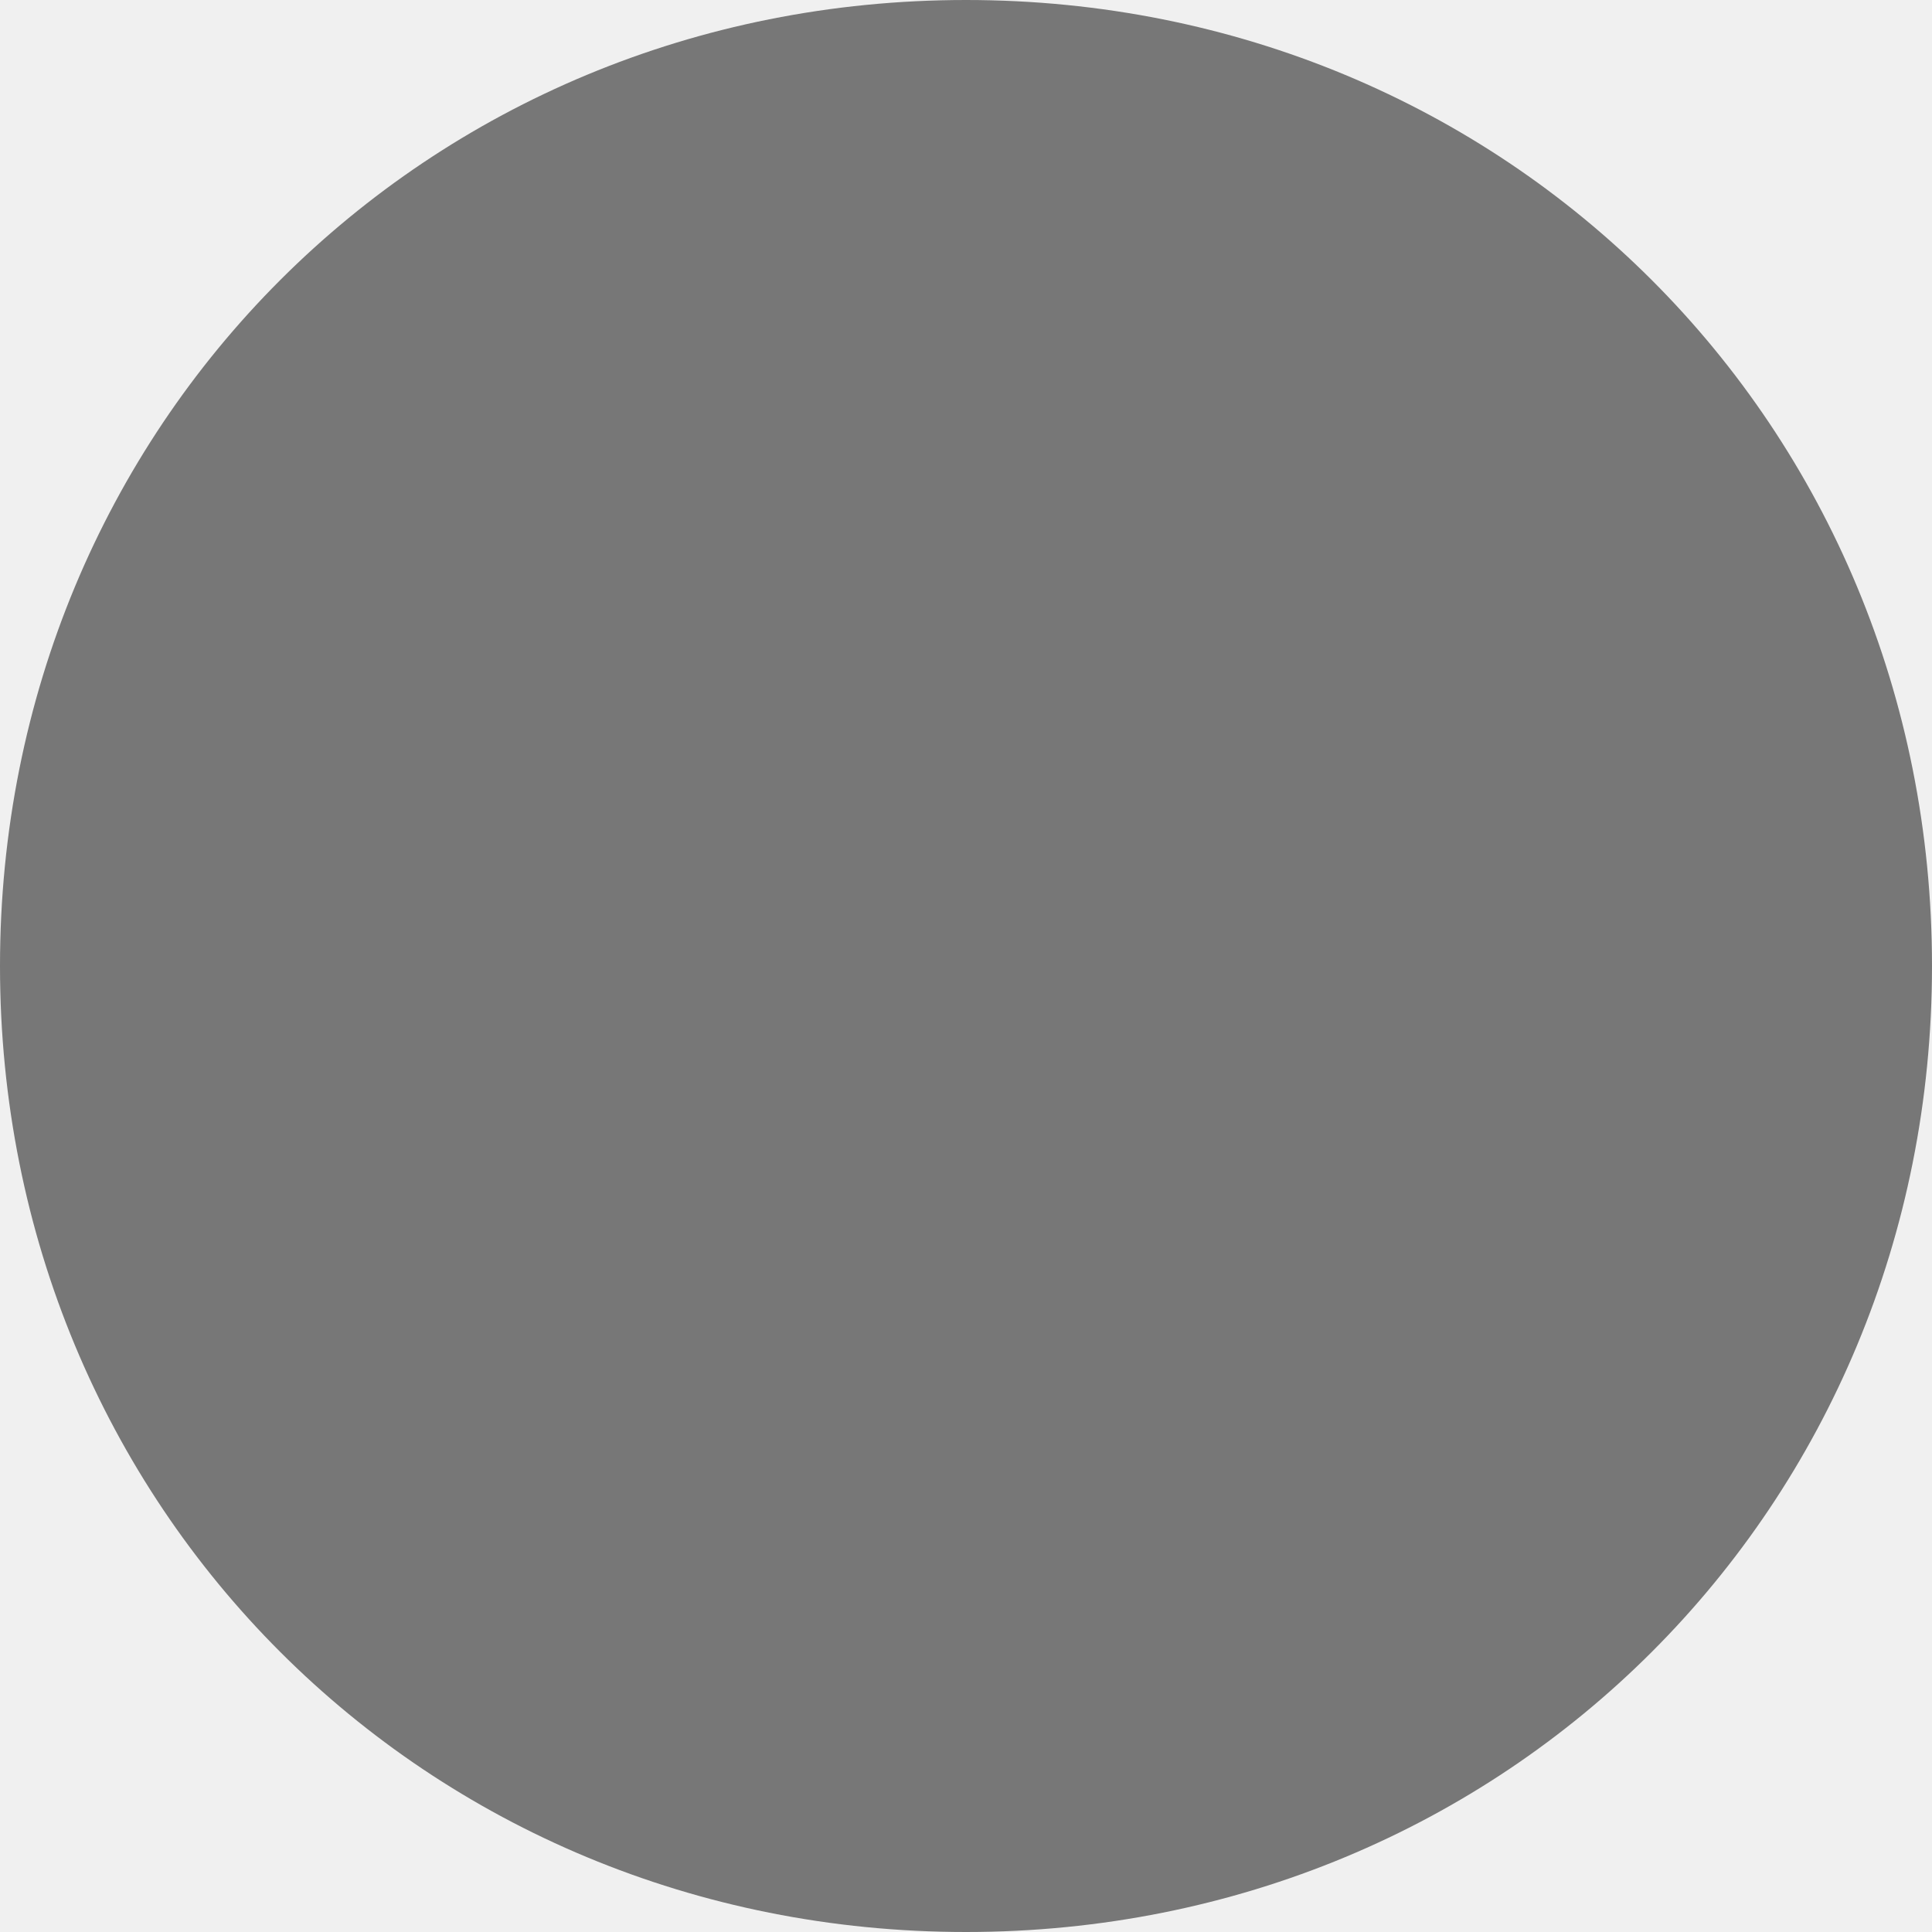
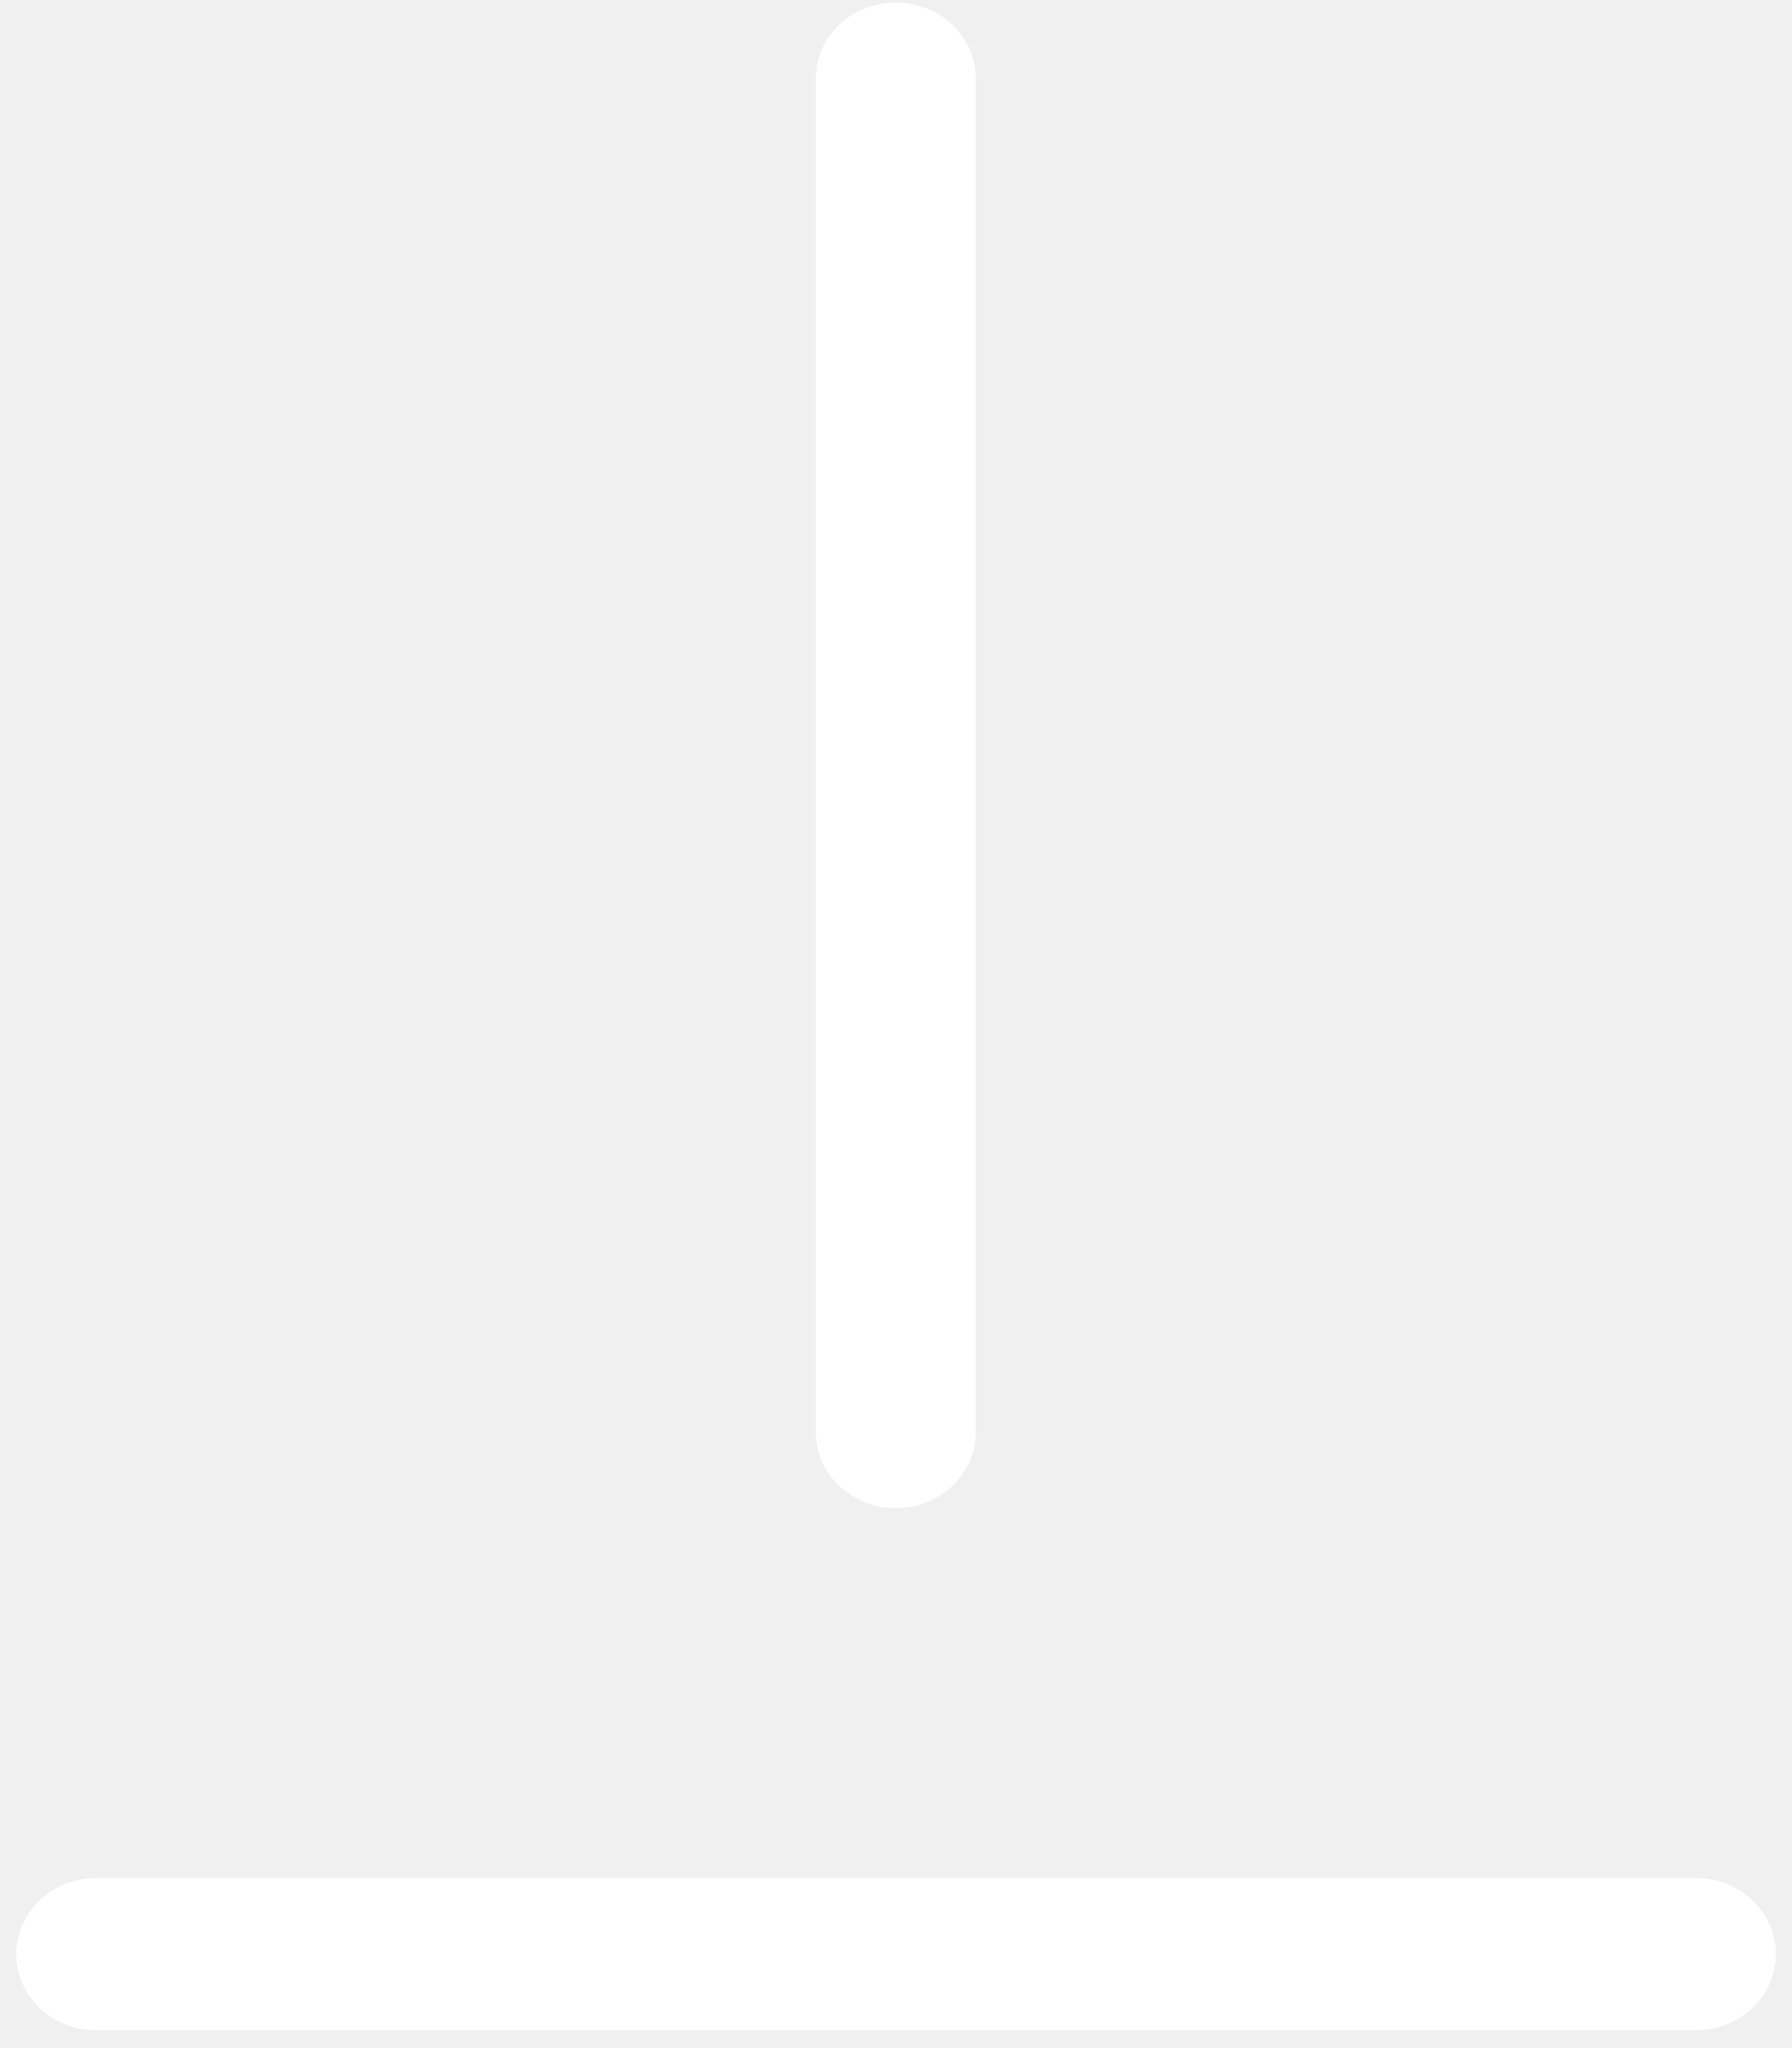
- <svg xmlns="http://www.w3.org/2000/svg" version="1.1" width="42px" height="42px">
-   <g transform="matrix(1 0 0 1 -1570 -802 )">
-     <path d="M 1591 802  C 1602.76 802  1612 811.24  1612 823  C 1612 834.76  1602.76 844  1591 844  C 1579.24 844  1570 834.76  1570 823  C 1570 811.24  1579.24 802  1591 802  Z " fill-rule="nonzero" fill="#777777" stroke="none" />
+ <svg xmlns="http://www.w3.org/2000/svg" version="1.1" width="14px" height="16px">
+   <g transform="matrix(1 0 0 1 -1584 -815 )">
+     <path d="M 13.877 15.267  C 13.877 15.596  13.598 15.861  13.252 15.861  L 0.752 15.861  C 0.406 15.861  0.127 15.596  0.127 15.267  C 0.127 14.939  0.406 14.673  0.752 14.673  L 13.252 14.673  C 13.598 14.673  13.877 14.939  13.877 15.267  Z M 7 11.782  C 6.654 11.782  6.375 11.517  6.375 11.188  L 6.375 0.614  C 6.375 0.285  6.654 0.02  7 0.02  C 7.346 0.02  7.625 0.285  7.625 0.614  L 7.625 11.188  C 7.625 11.517  7.346 11.782  7 11.782  Z " fill-rule="nonzero" fill="#ffffff" stroke="none" transform="matrix(1 0 0 1 1584 815 )" />
  </g>
</svg>
